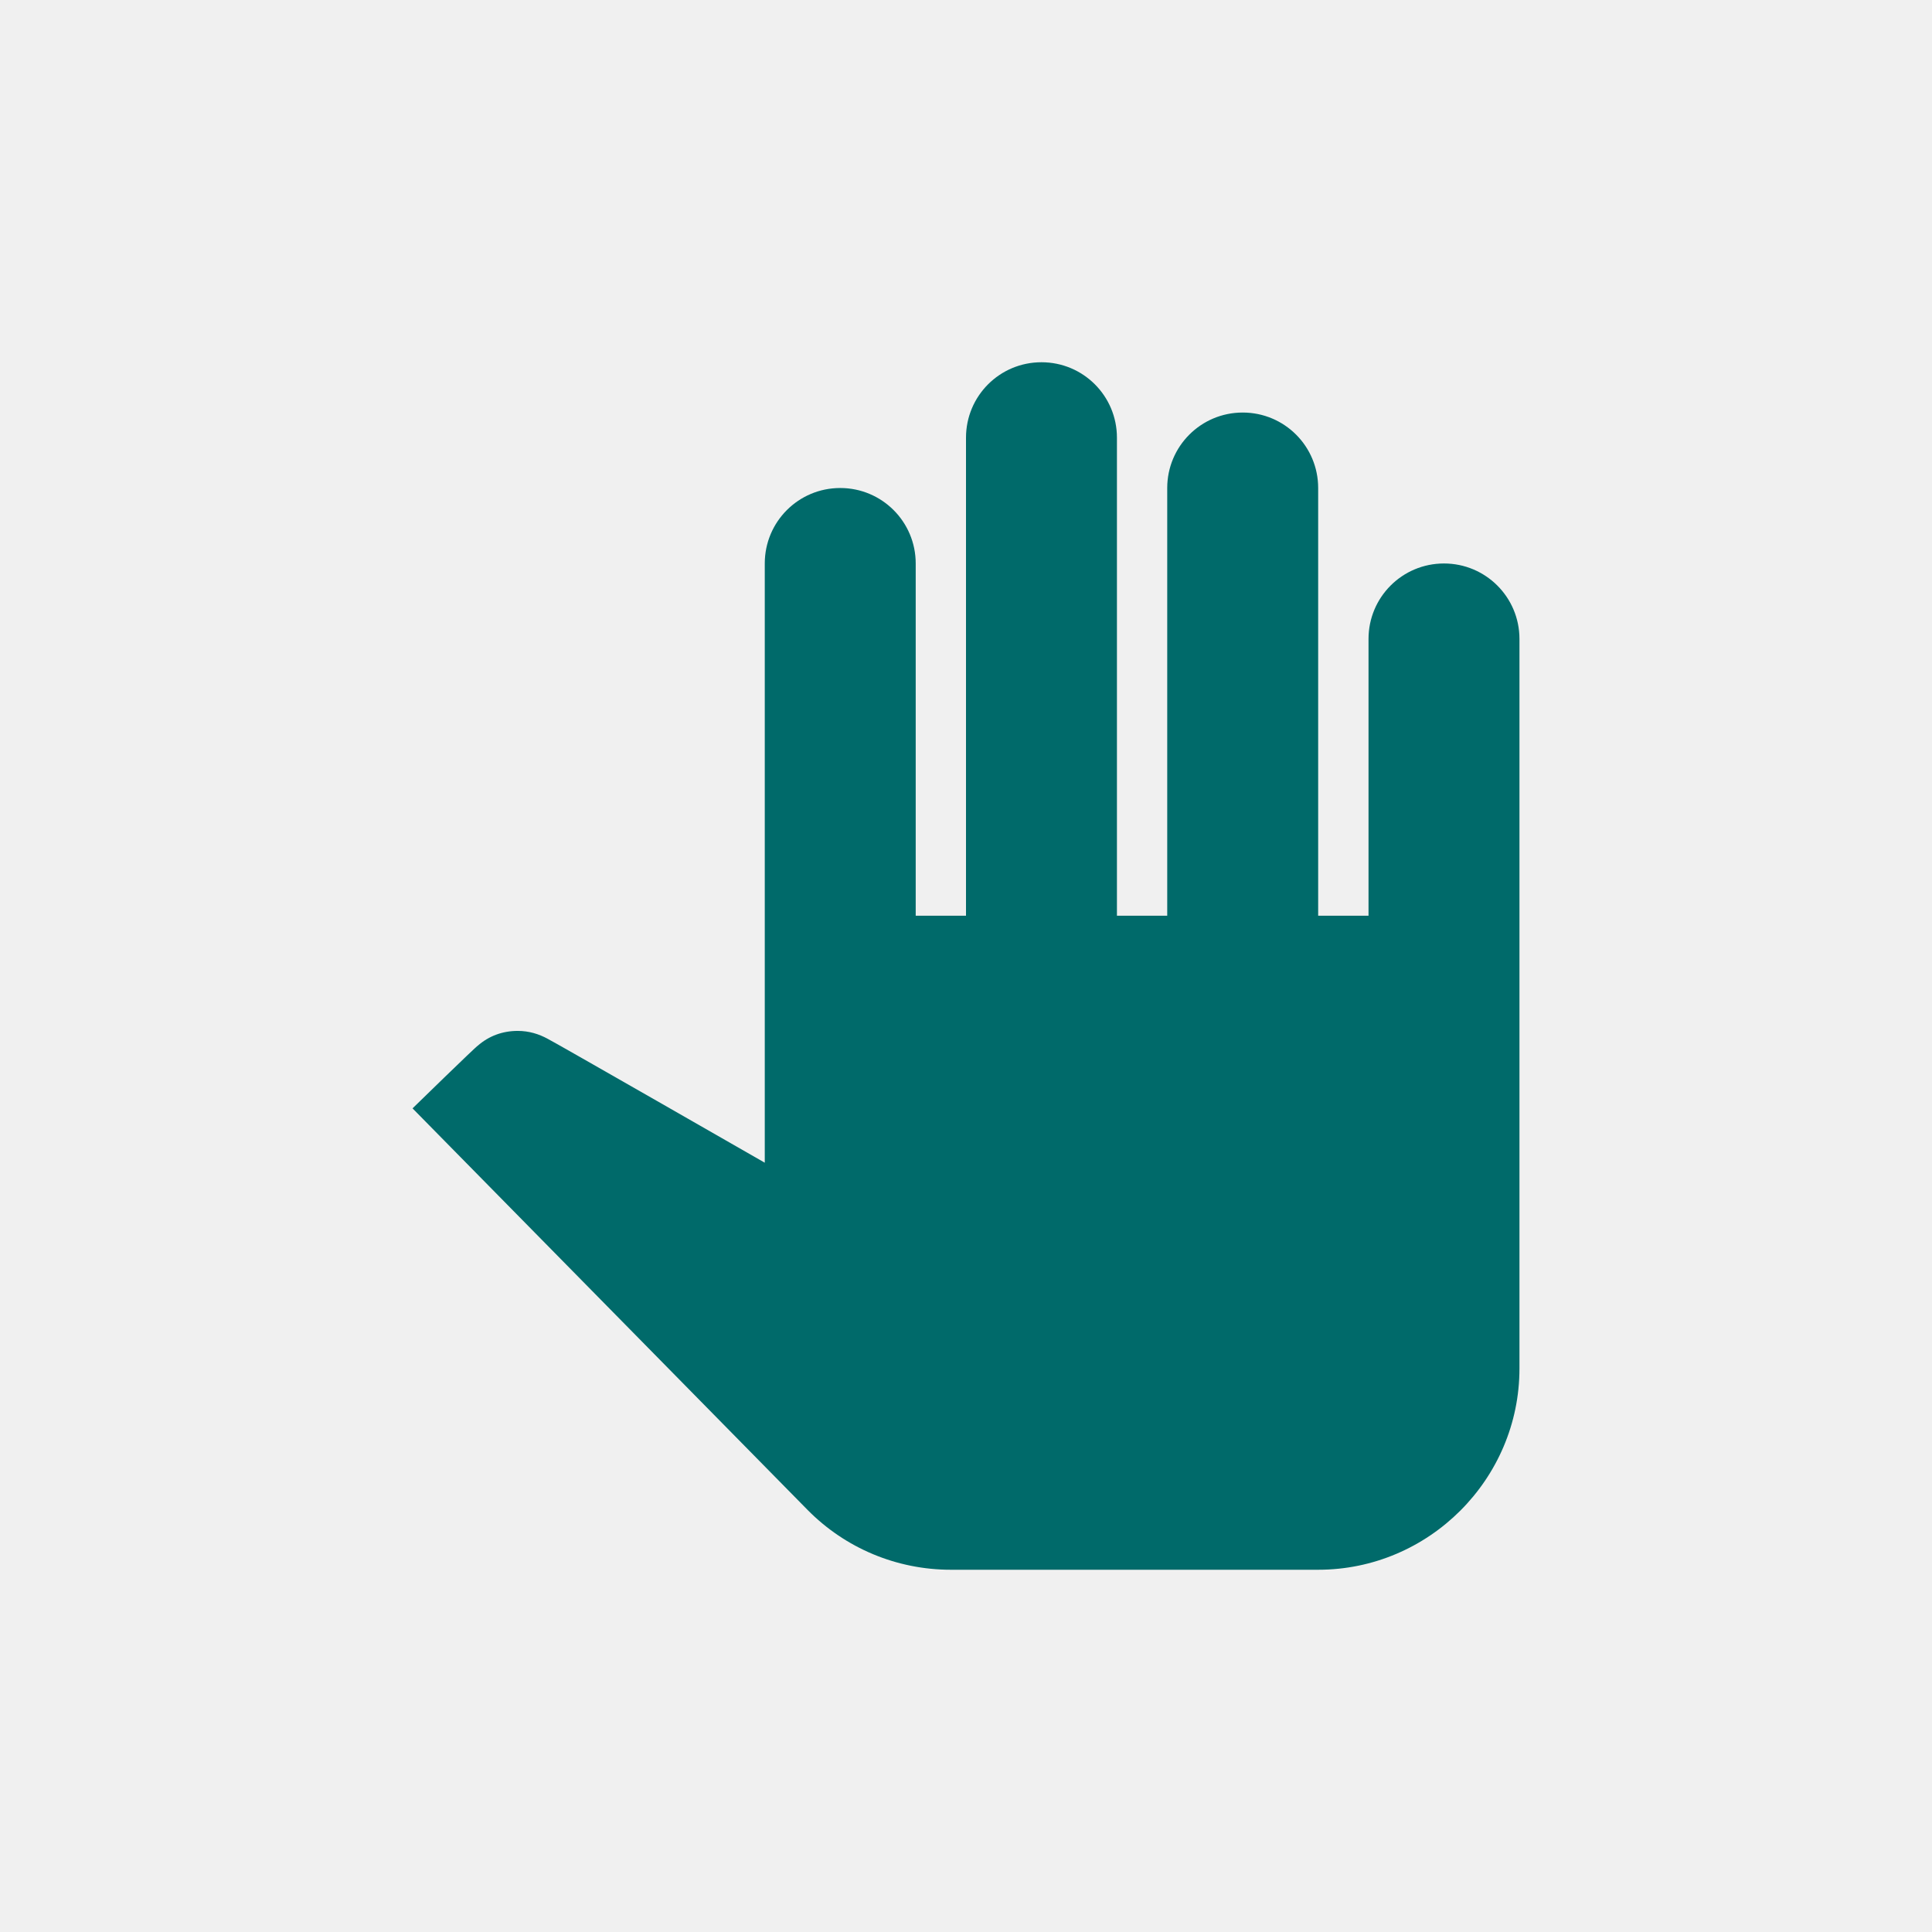
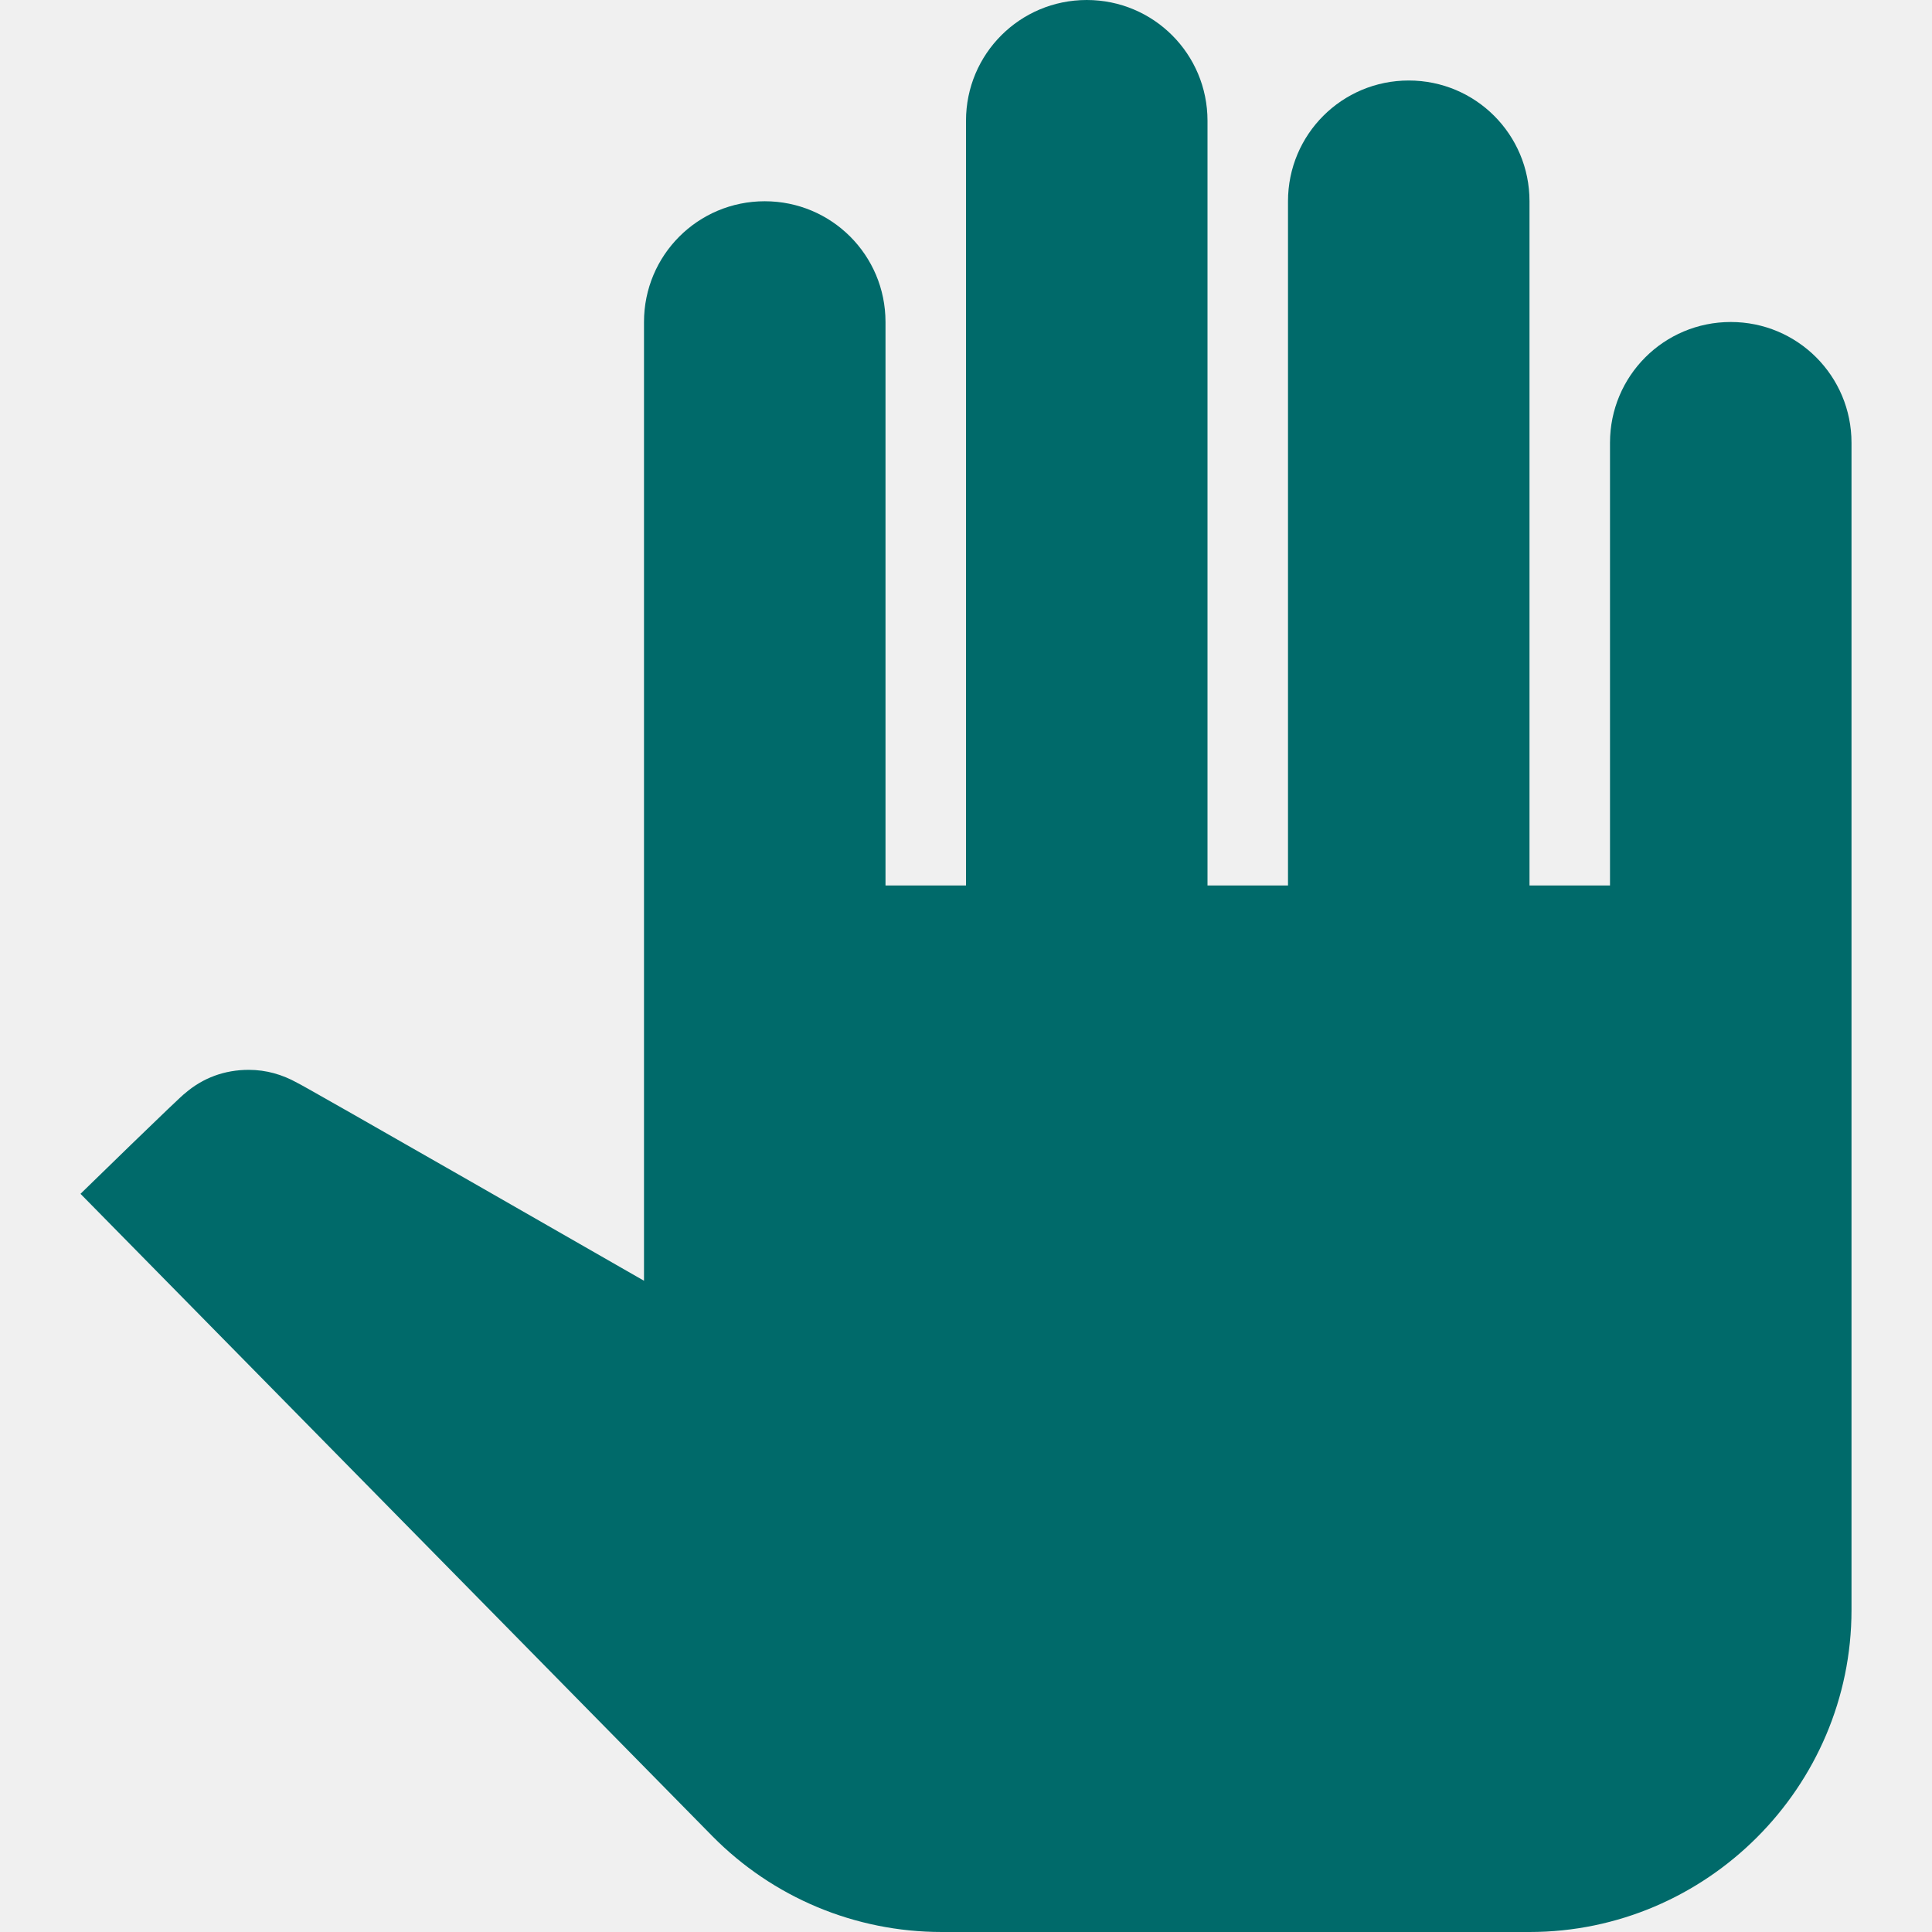
- <svg xmlns="http://www.w3.org/2000/svg" width="20" height="20" viewBox="0 0 32 32" fill="none">
-   <g clip-path="url(#clip0_580_2834)">
-     <path d="M25.167 10.583V22.667C25.167 24.5 23.667 26 21.833 26H15.75C14.85 26 14 25.642 13.375 25.008L6.833 18.358C6.833 18.358 7.883 17.333 7.917 17.317C8.1 17.158 8.325 17.075 8.575 17.075C8.758 17.075 8.925 17.125 9.075 17.208C9.108 17.217 12.667 19.258 12.667 19.258V9.333C12.667 8.642 13.225 8.083 13.917 8.083C14.608 8.083 15.167 8.642 15.167 9.333V15.167H16V7.25C16 6.558 16.558 6 17.25 6C17.942 6 18.5 6.558 18.5 7.25V15.167H19.333V8.083C19.333 7.392 19.892 6.833 20.583 6.833C21.275 6.833 21.833 7.392 21.833 8.083V15.167H22.667V10.583C22.667 9.892 23.225 9.333 23.917 9.333C24.608 9.333 25.167 9.892 25.167 10.583Z" fill="#006A6A" />
-   </g>
-   <defs>
-     <clipPath id="clip0_580_2834">
-       <rect width="20" height="20" fill="white" transform="translate(6 6)" />
-     </clipPath>
-   </defs>
+ <svg xmlns="http://www.w3.org/2000/svg" width="24" height="24" viewBox="0 0 24 24" fill="none">
+   <path d="M23 5.5V20C23 22.2 21.2 24 19 24H11.7C10.62 24 9.6 23.57 8.85 22.81L1 14.83C1 14.83 2.26 13.6 2.3 13.58C2.52 13.39 2.79 13.29 3.09 13.29C3.31 13.29 3.51 13.35 3.69 13.45C3.73 13.46 8 15.91 8 15.91V4C8 3.17 8.67 2.5 9.5 2.5C10.33 2.5 11 3.17 11 4V11H12V1.5C12 0.67 12.67 0 13.5 0C14.33 0 15 0.67 15 1.5V11H16V2.5C16 1.67 16.67 1 17.5 1C18.33 1 19 1.67 19 2.5V11H20V5.5C20 4.67 20.67 4 21.5 4C22.33 4 23 4.67 23 5.5Z" fill="#006A6A" />
</svg>
